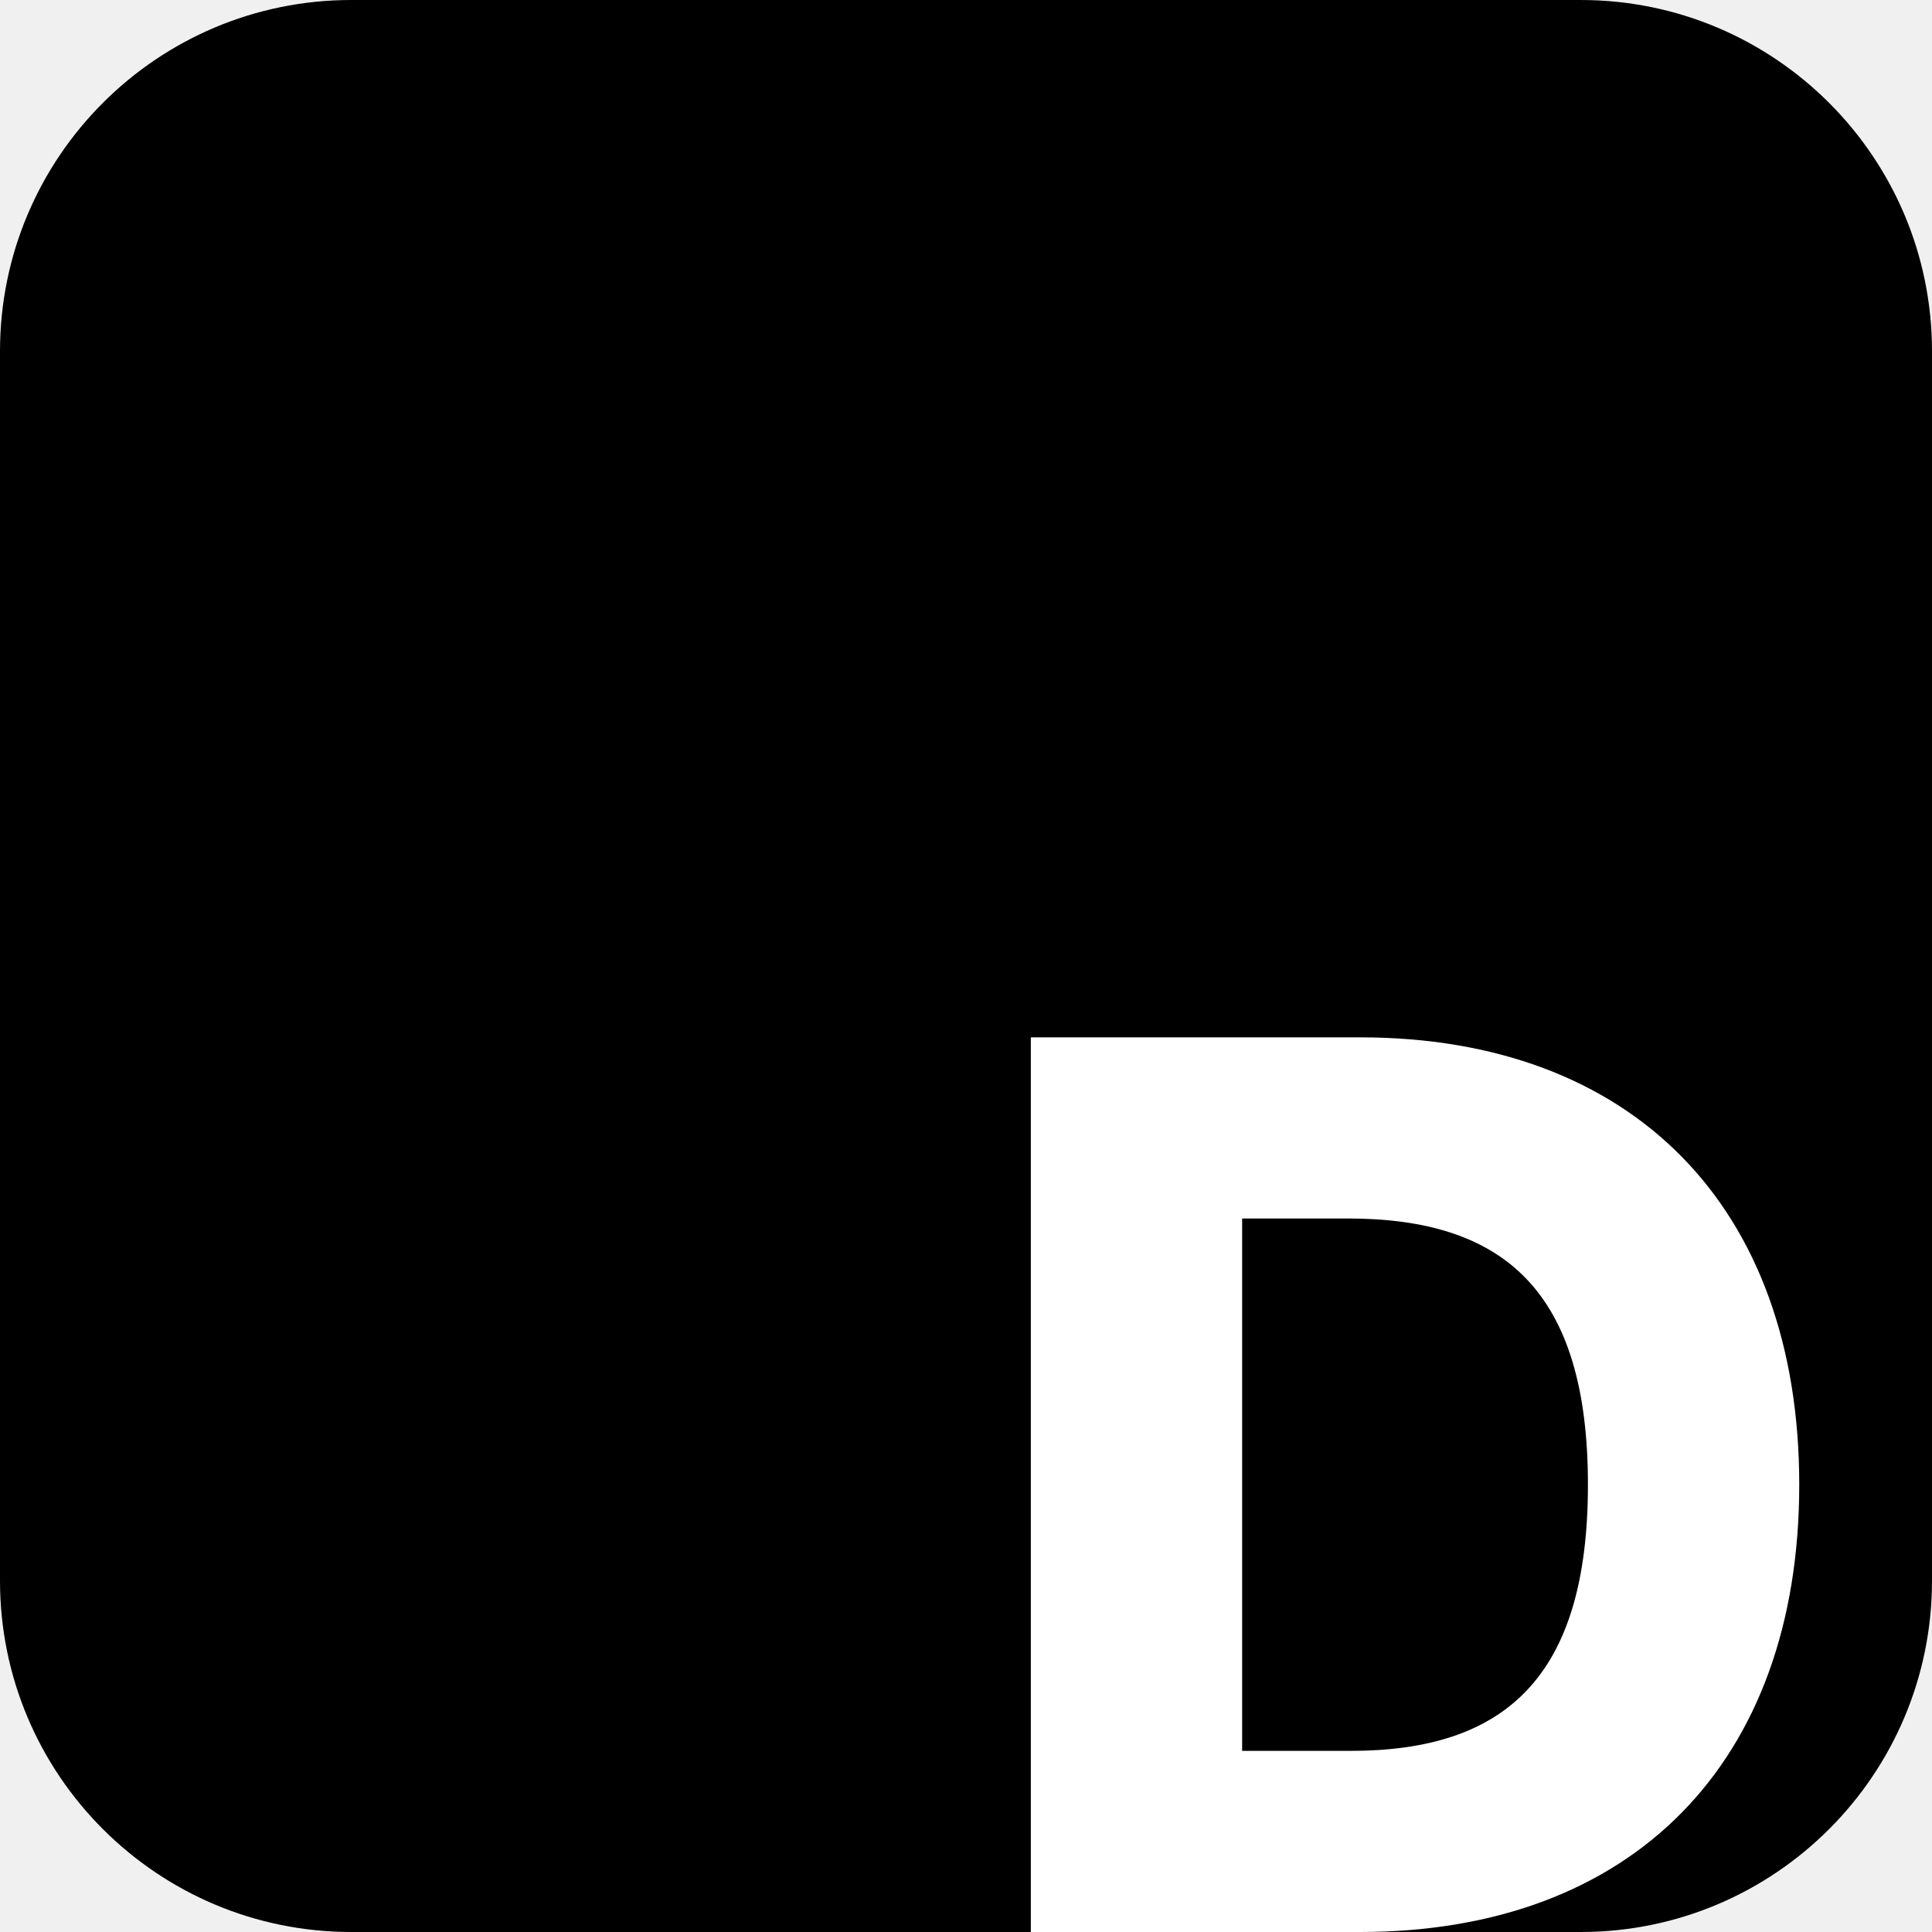
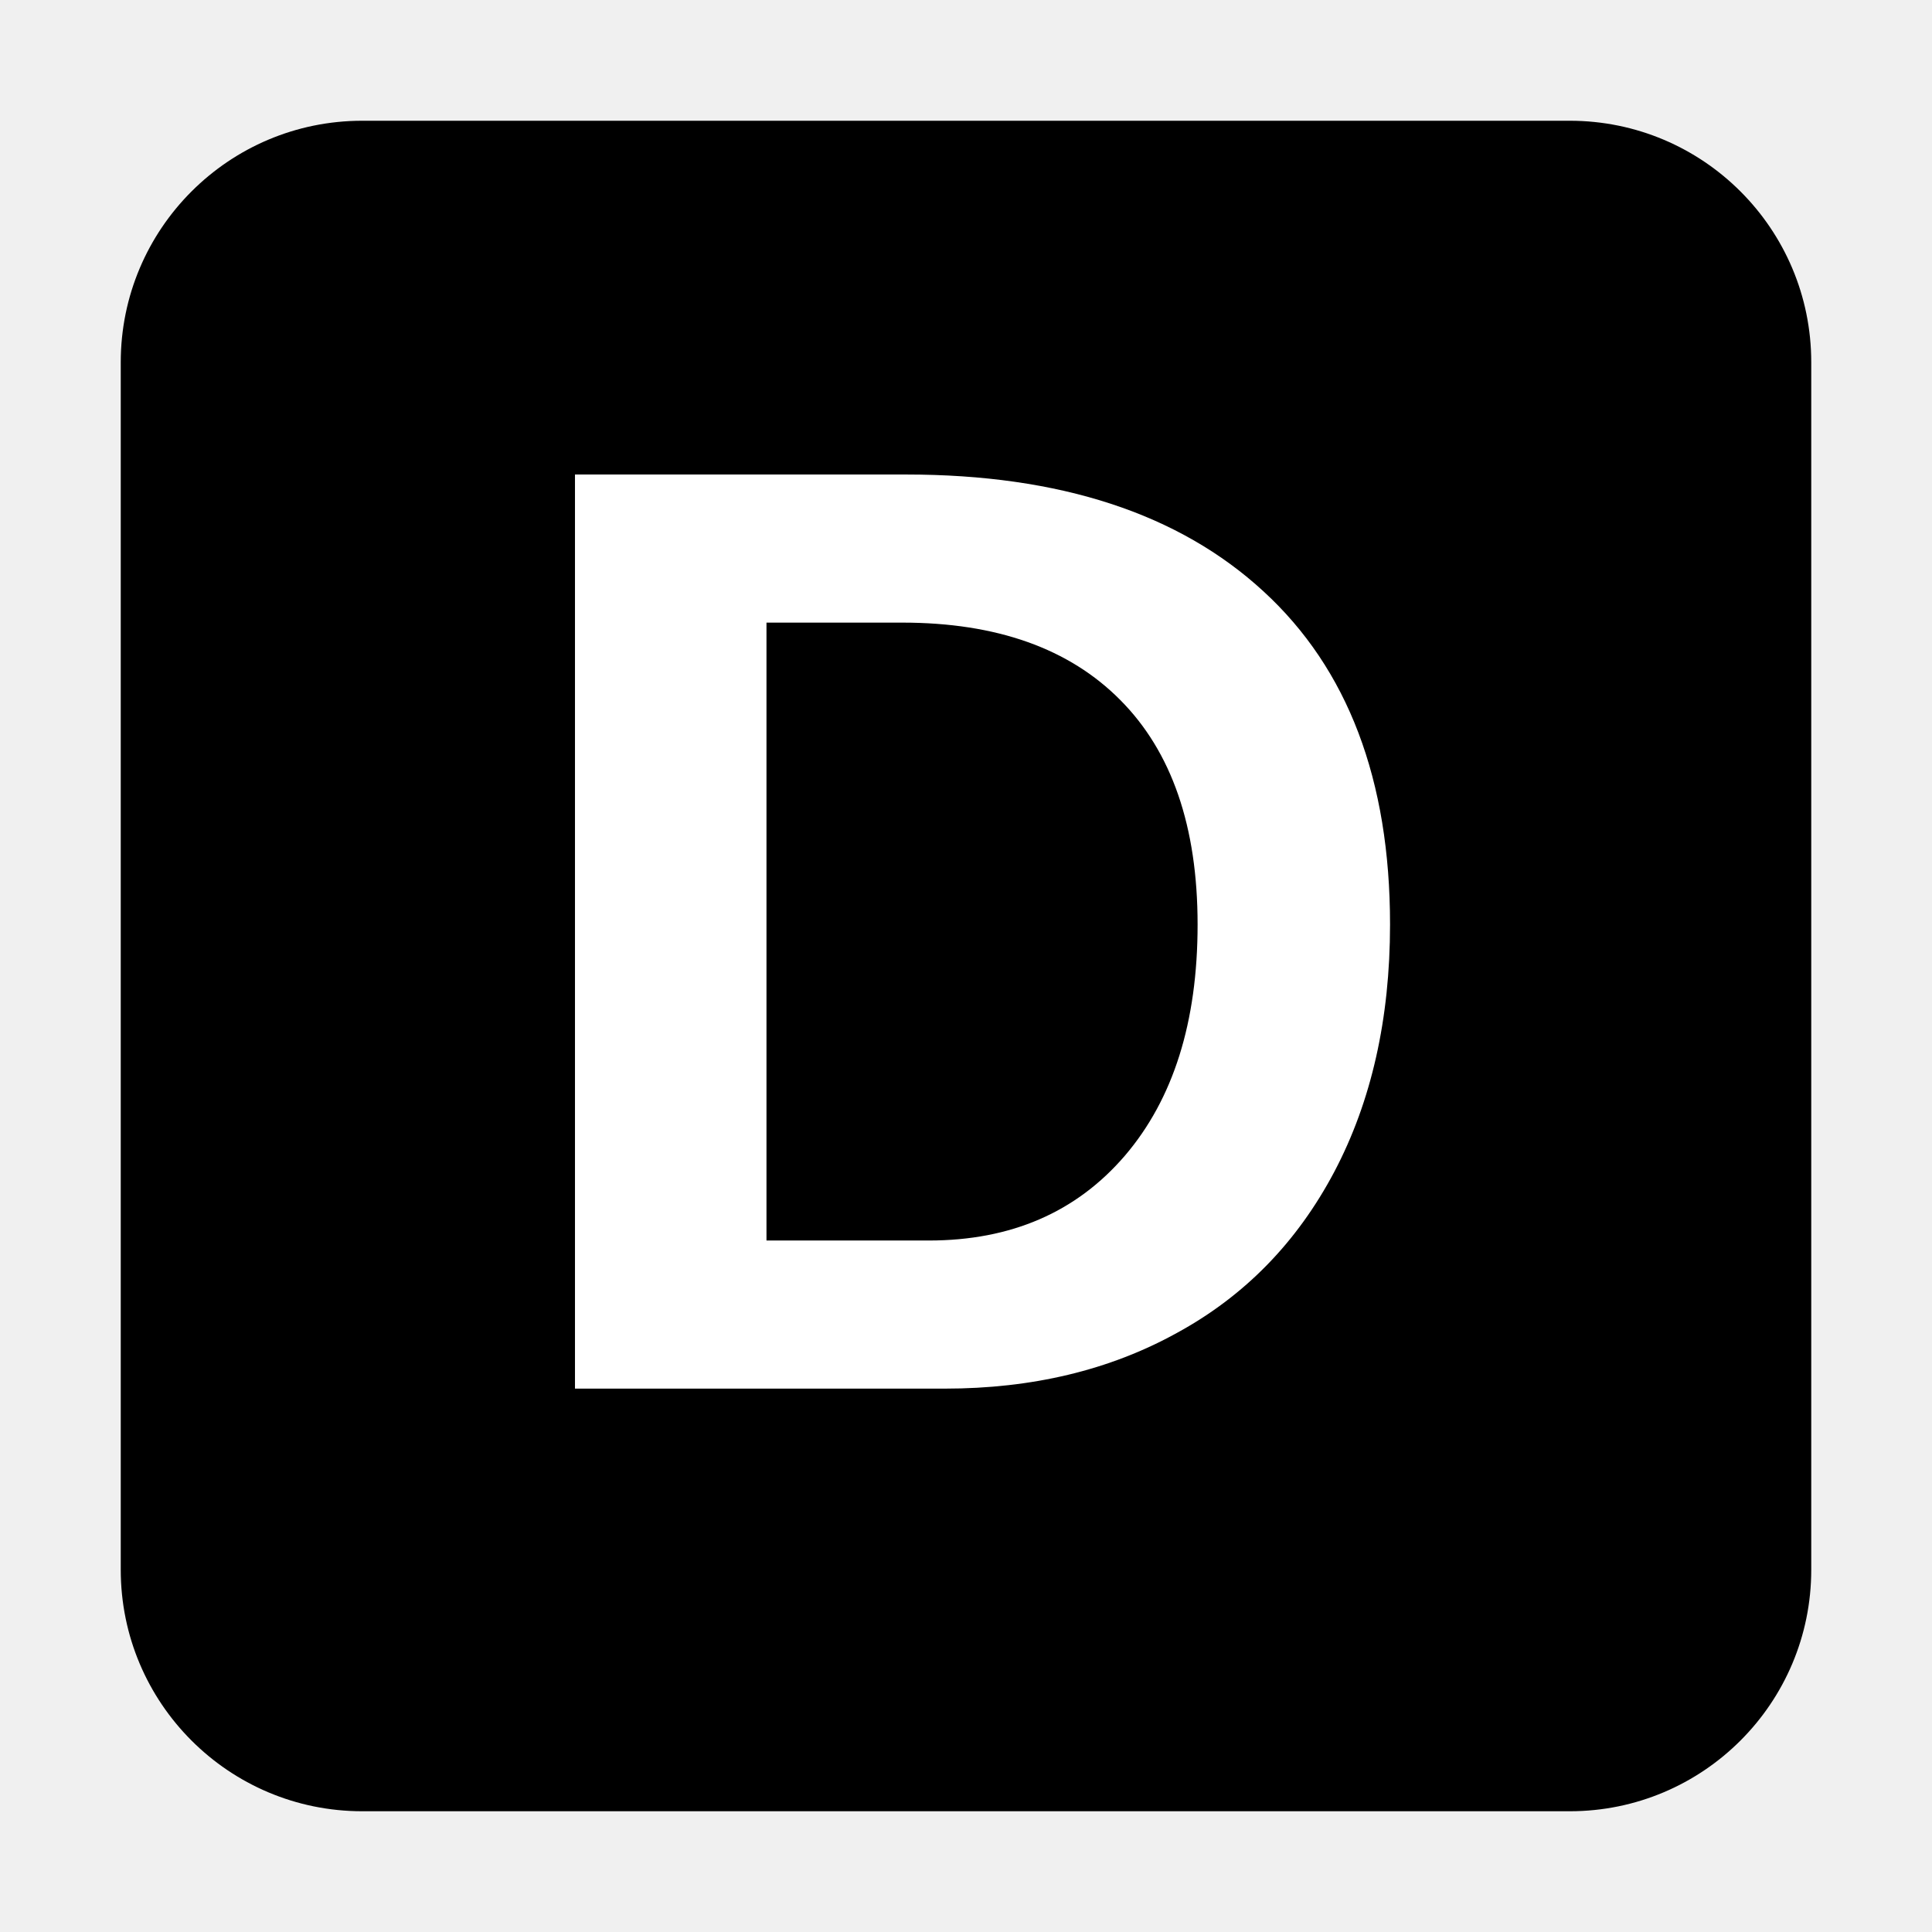
- <svg xmlns="http://www.w3.org/2000/svg" viewBox="0 0 22 22">
-   <rect width="22" height="22" rx="4" fill="#000000" />
-   <text x="16" y="22" text-anchor="middle" font-family="Inter,sans-serif" font-weight="800" font-size="14" fill="#FFFFFF">D</text>
+ <svg xmlns="http://www.w3.org/2000/svg" viewBox="0 0 32 32">
+   <rect x="2" y="2" width="28" height="28" rx="4" fill="#000000" />
+   <text x="16" y="23" text-anchor="middle" font-family="Arial, Helvetica, sans-serif" font-size="22" font-weight="bold" fill="#FFFFFF">D</text>
</svg>
